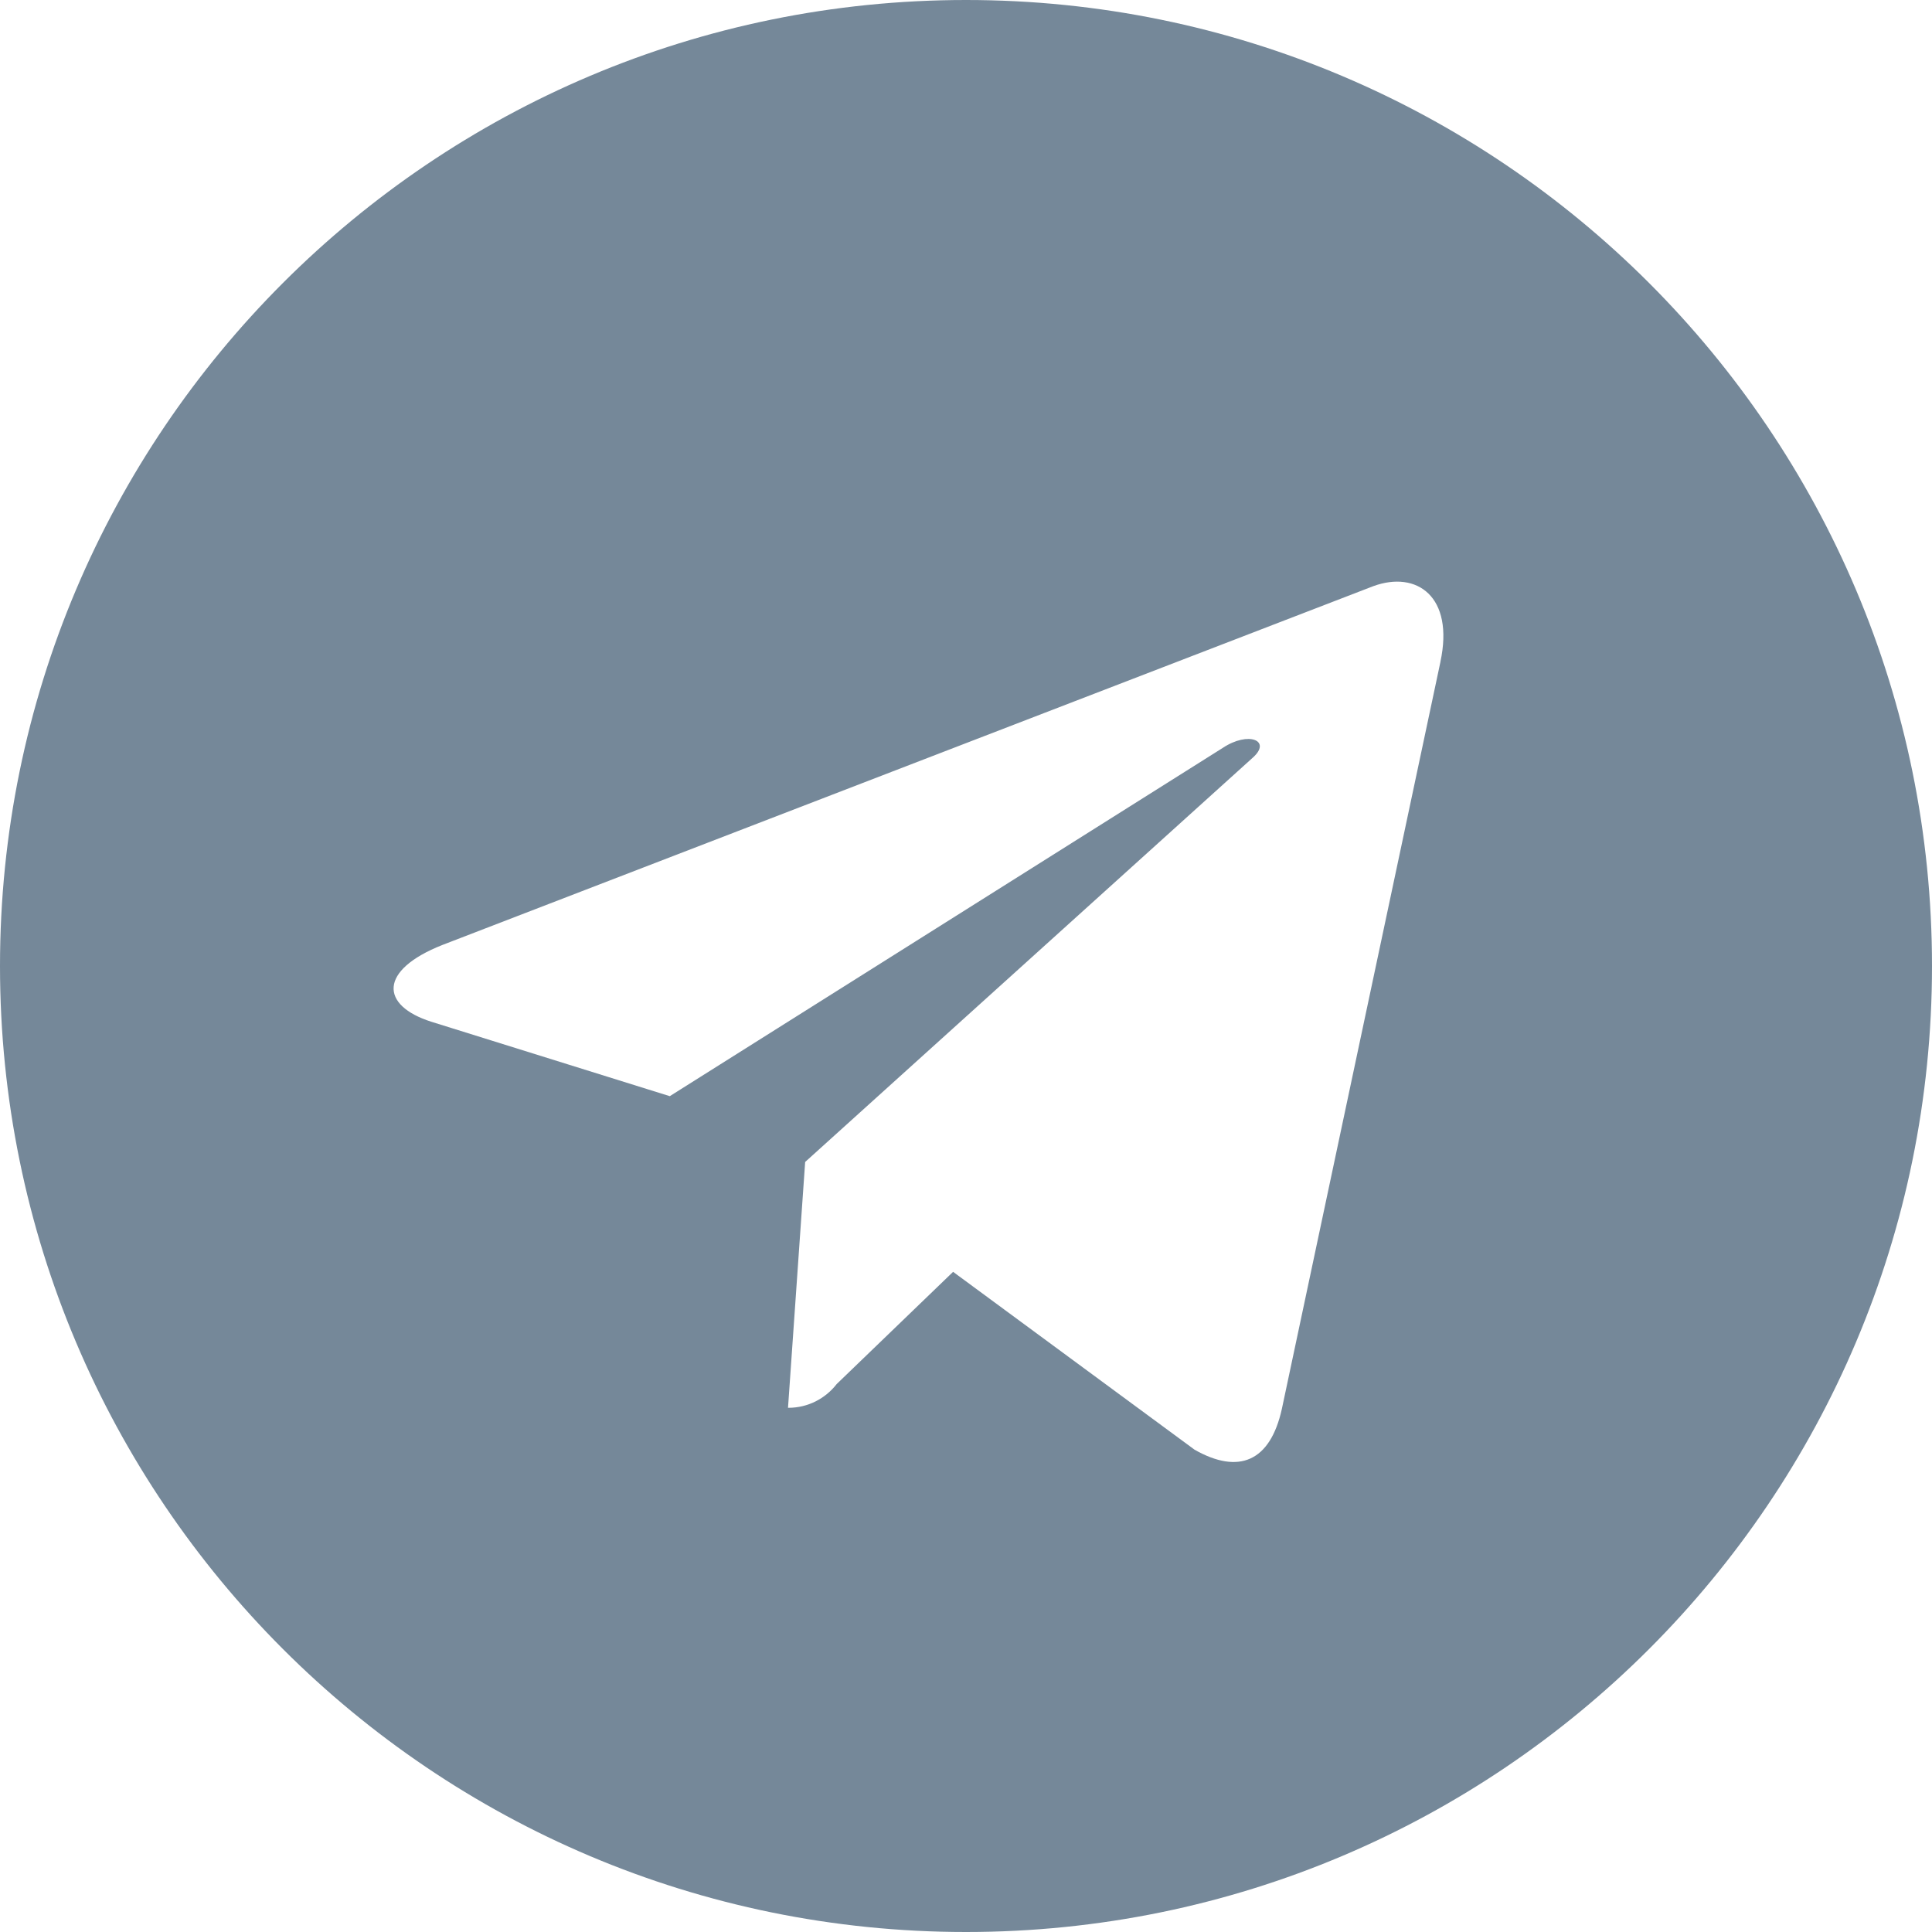
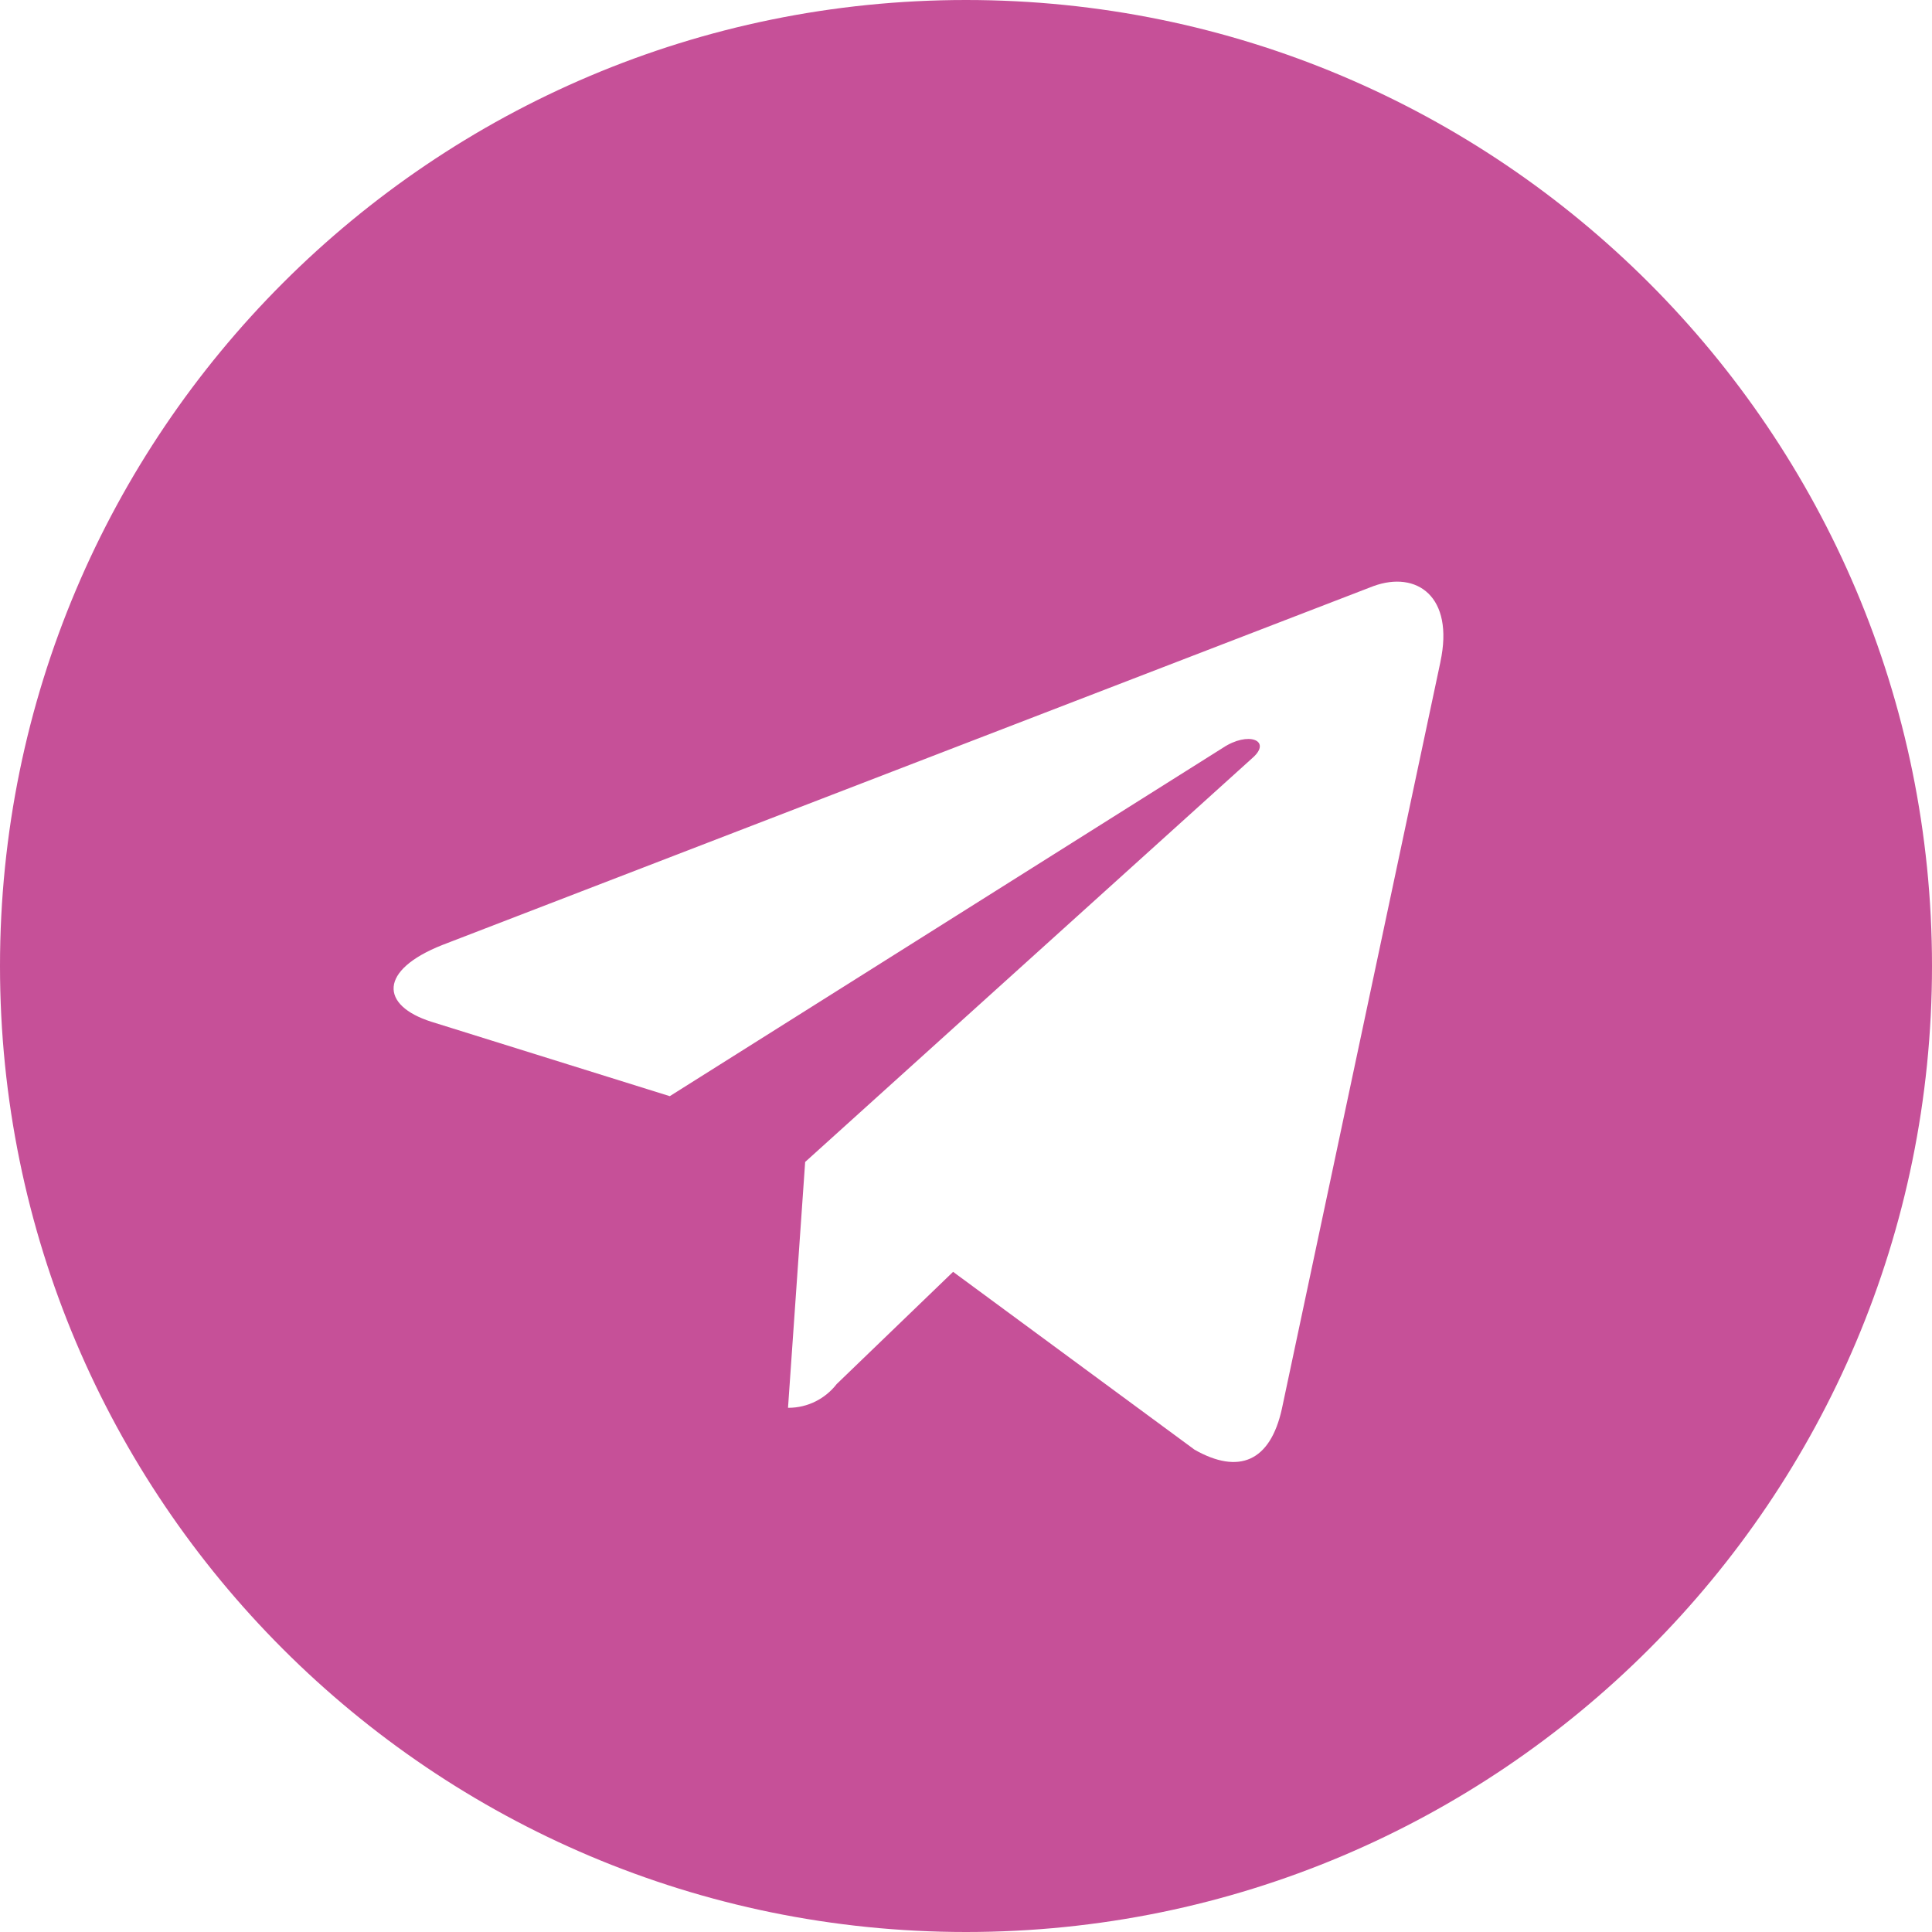
<svg xmlns="http://www.w3.org/2000/svg" width="40" height="40" viewBox="0 0 40 40" fill="none">
-   <path d="M20 0C8.955 0 0 8.955 0 20C0 31.045 8.955 40 20 40C31.045 40 40 31.045 40 20C40 8.955 31.045 0 20 0ZM29.823 13.702L26.54 29.168C26.298 30.265 25.645 30.532 24.733 30.015L19.733 26.332L17.323 28.655C17.09 28.955 16.728 29.147 16.323 29.147C16.32 29.147 16.318 29.147 16.315 29.147L16.67 24.057L25.937 15.687C26.337 15.332 25.847 15.13 25.315 15.485L13.867 22.695L8.933 21.155C7.867 20.817 7.837 20.088 9.158 19.565L28.435 12.135C29.332 11.808 30.112 12.348 29.822 13.703L29.823 13.702Z" fill="#758899" />
+   <path d="M20 0C8.955 0 0 8.955 0 20C0 31.045 8.955 40 20 40C31.045 40 40 31.045 40 20C40 8.955 31.045 0 20 0ZM29.823 13.702L26.54 29.168C26.298 30.265 25.645 30.532 24.733 30.015L19.733 26.332L17.323 28.655C17.09 28.955 16.728 29.147 16.323 29.147C16.32 29.147 16.318 29.147 16.315 29.147L16.67 24.057L25.937 15.687C26.337 15.332 25.847 15.13 25.315 15.485L13.867 22.695L8.933 21.155C7.867 20.817 7.837 20.088 9.158 19.565L28.435 12.135C29.332 11.808 30.112 12.348 29.822 13.703L29.823 13.702Z" fill="#C65098" />
</svg>
